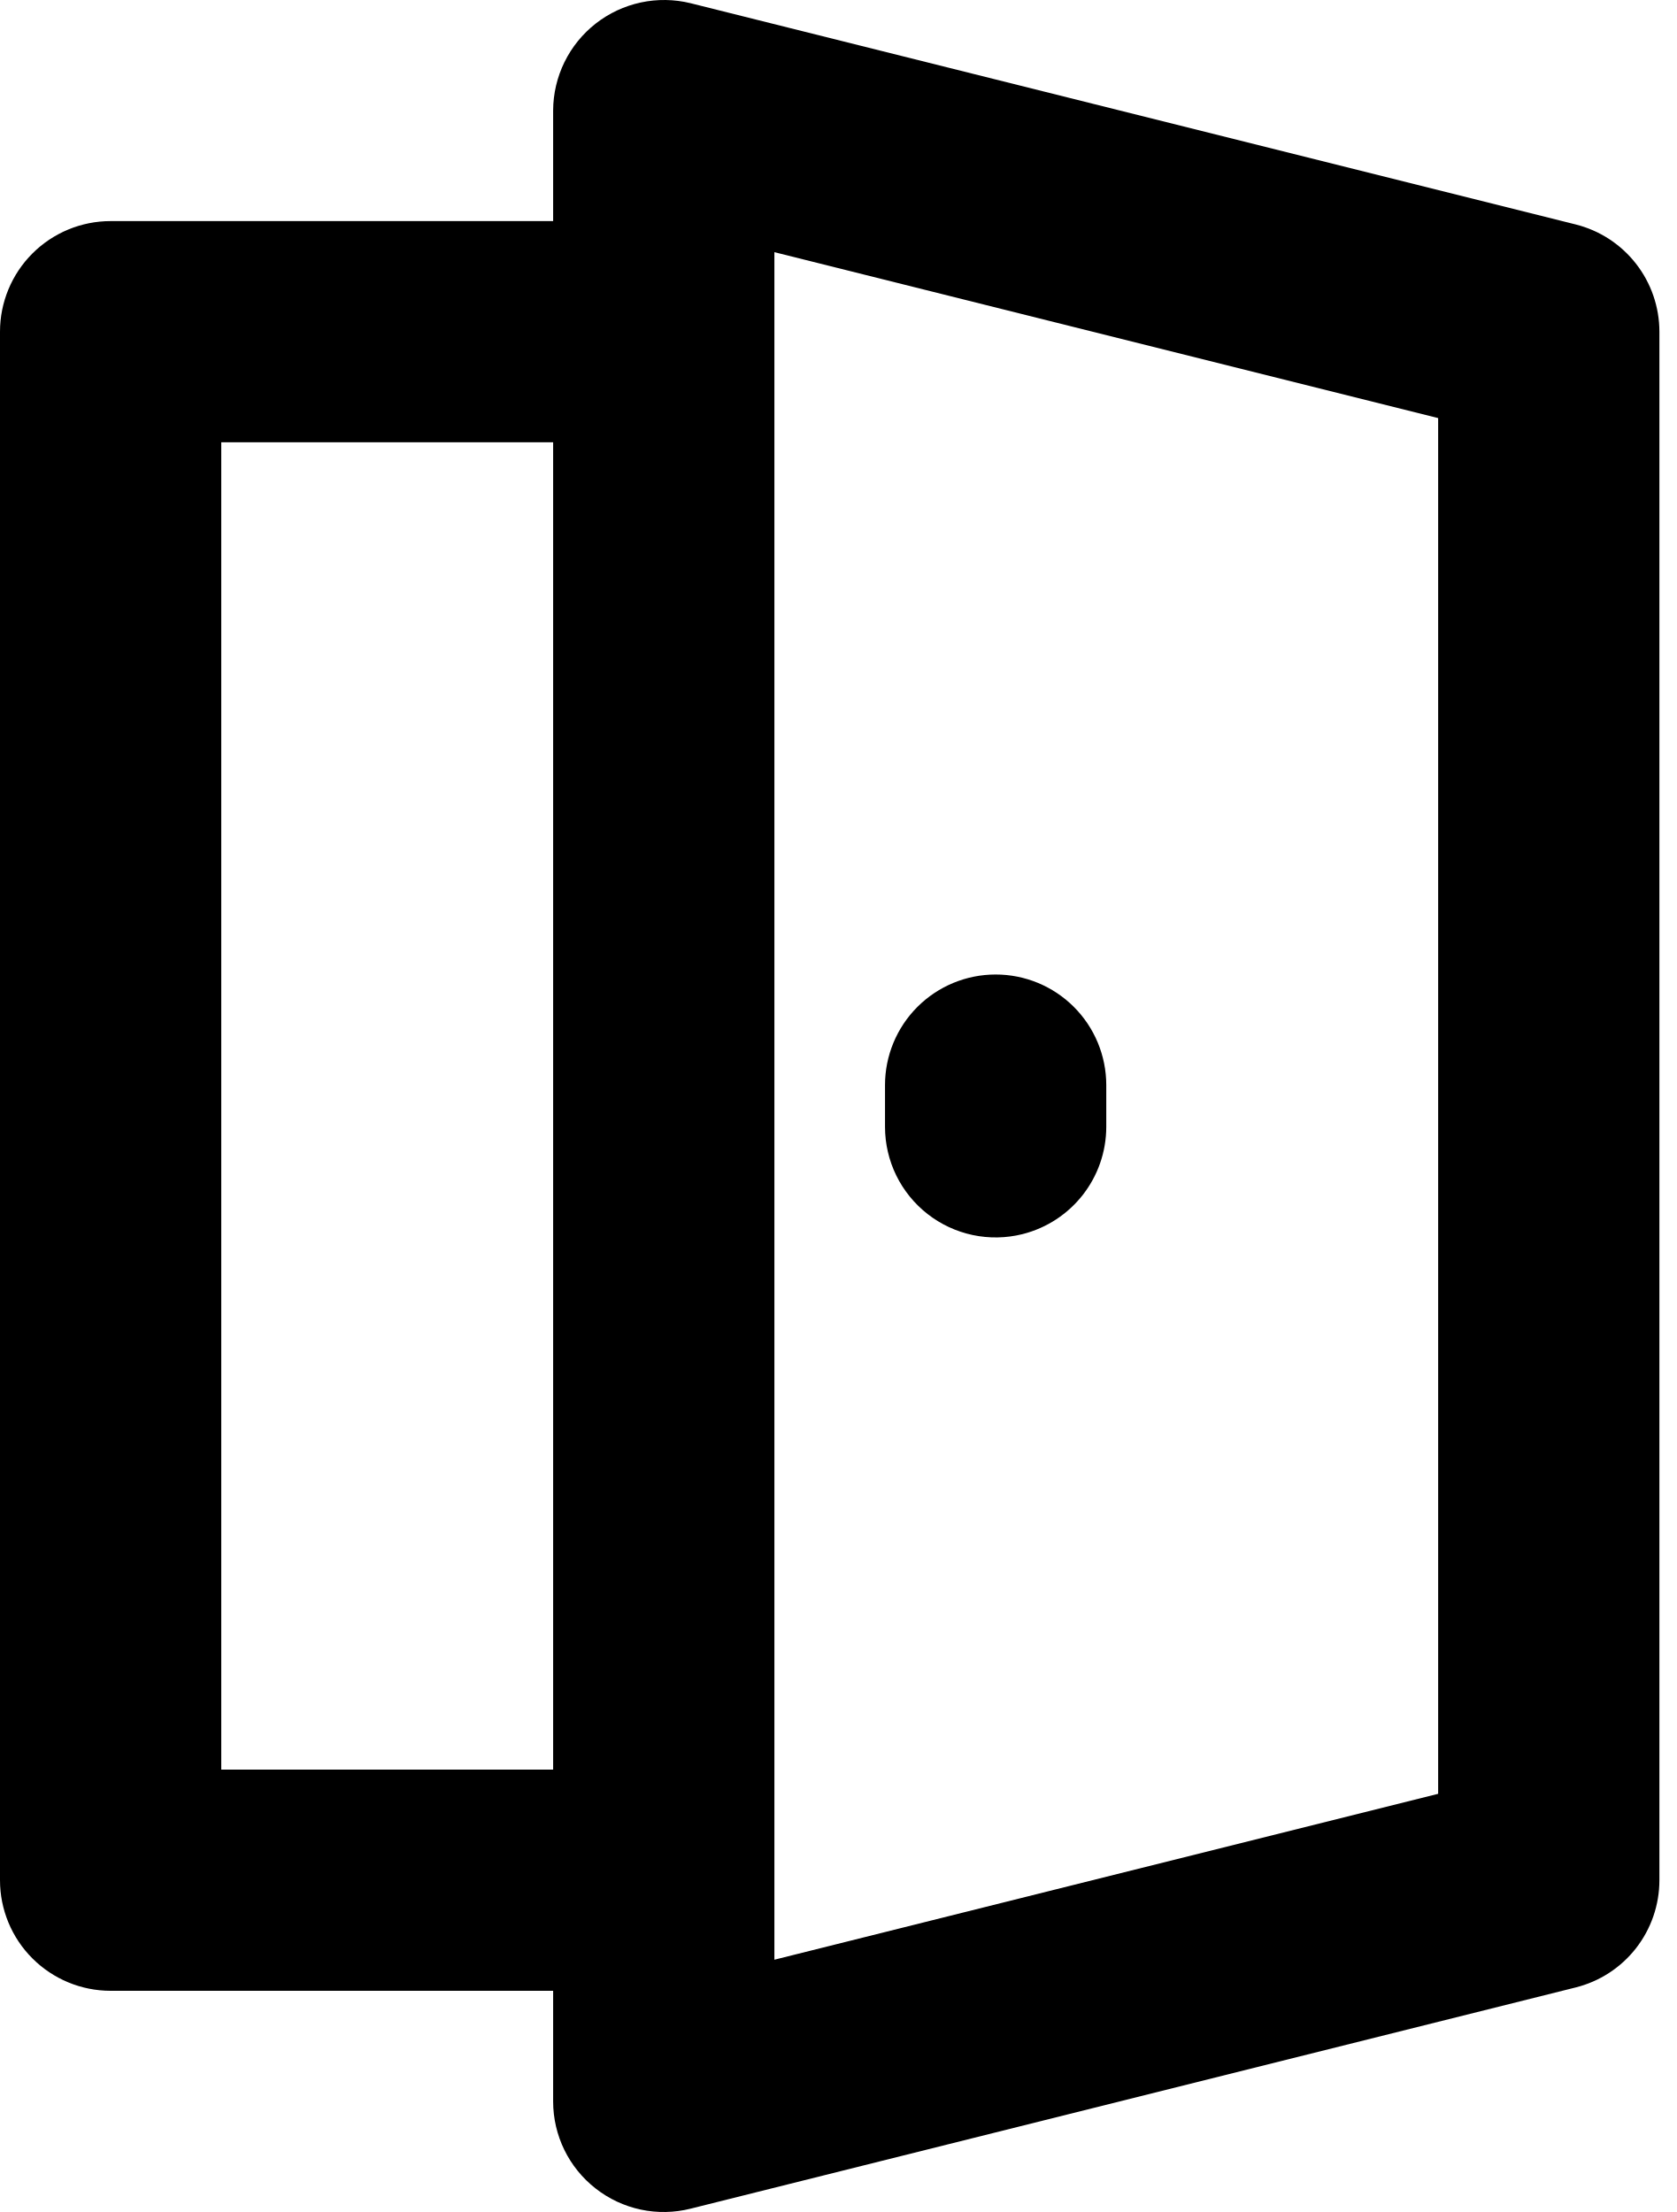
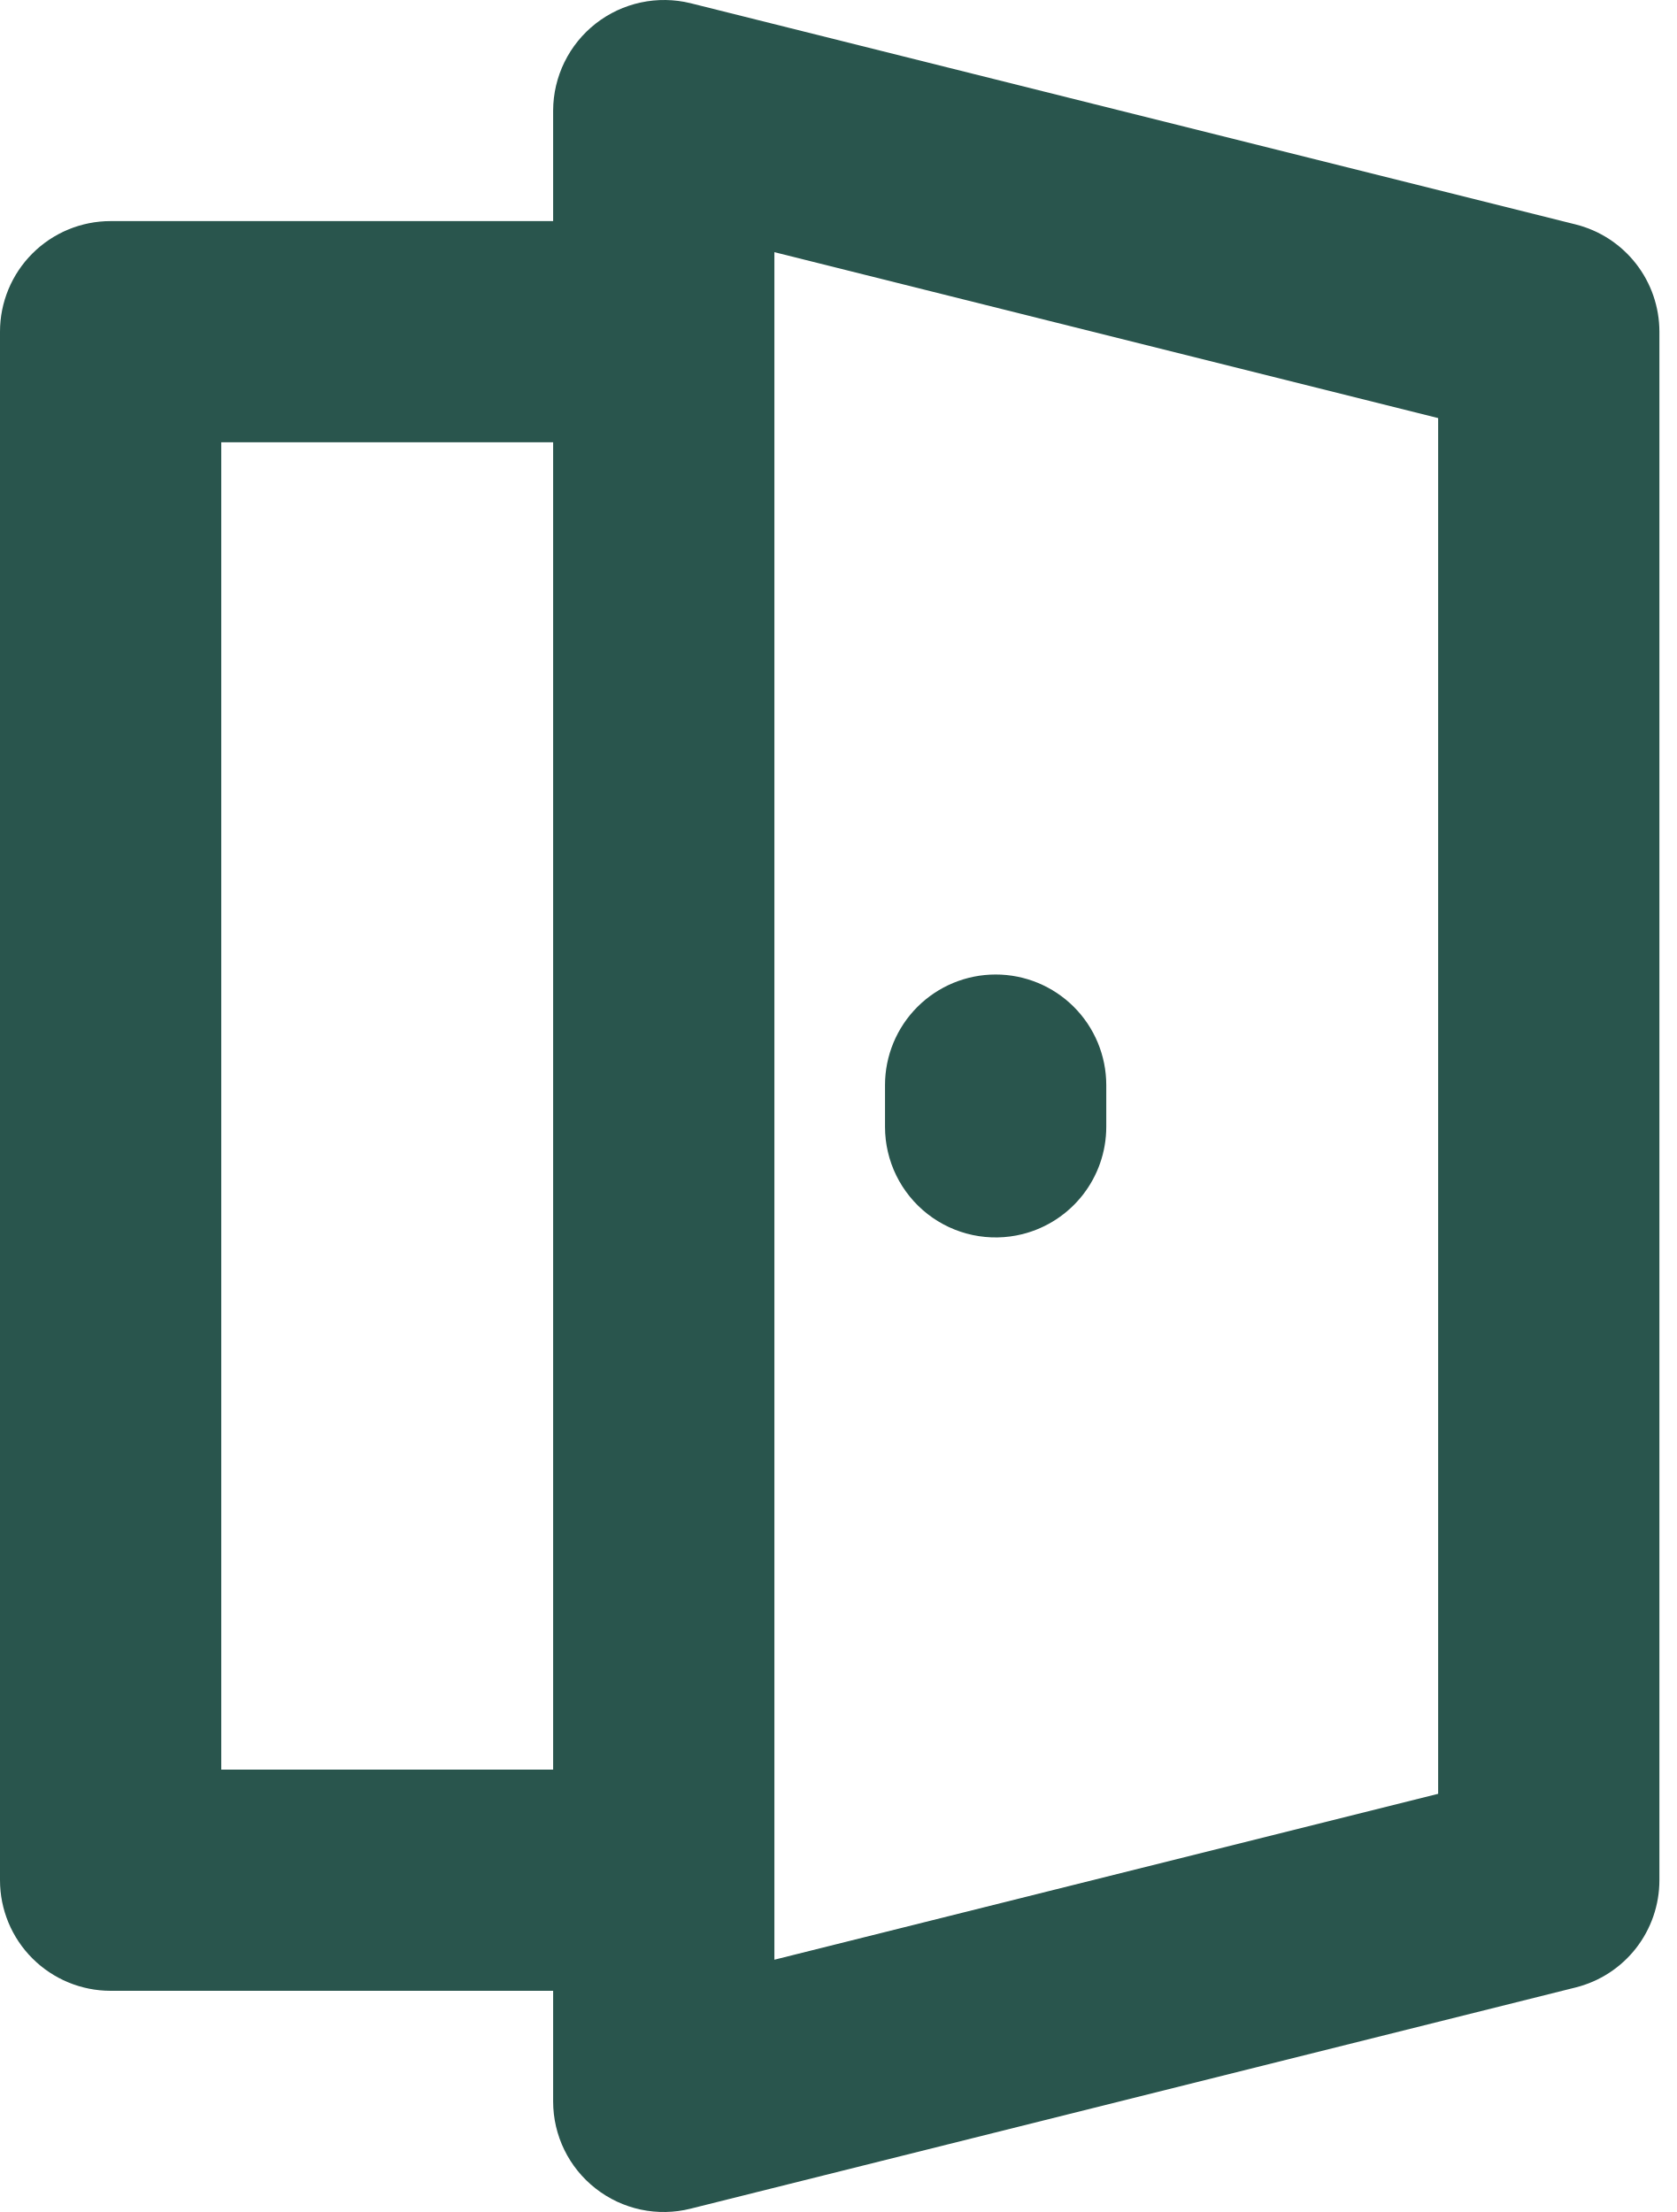
- <svg xmlns="http://www.w3.org/2000/svg" width="97" height="128" viewBox="0 0 97 128" fill="none">
-   <path d="M34.466 126.644C35.231 127.243 36.123 127.659 37.074 127.861C38.024 128.063 39.008 128.045 39.951 127.808L91.154 115.008C92.54 114.663 93.771 113.865 94.65 112.74C95.529 111.614 96.006 110.227 96.006 108.799V19.194C96.005 17.766 95.528 16.38 94.648 15.255C93.769 14.13 92.539 13.331 91.154 12.986L39.951 0.185C39.008 -0.046 38.025 -0.061 37.075 0.143C36.126 0.346 35.235 0.763 34.47 1.36C33.705 1.958 33.085 2.721 32.658 3.593C32.23 4.465 32.006 5.422 32.002 6.393V12.794H6.4C4.703 12.794 3.075 13.468 1.875 14.668C0.674 15.869 0 17.497 0 19.194V108.799C0 110.497 0.674 112.125 1.875 113.325C3.075 114.525 4.703 115.2 6.4 115.2H32.002V121.6C32.002 123.571 32.911 125.434 34.466 126.644ZM44.803 14.592L83.205 24.193V103.801L44.803 113.401V14.592ZM12.801 102.399V25.594H32.002V102.399H12.801Z" fill="black" />
-   <path d="M59.152 71.416C62.007 70.699 64.004 68.139 64.004 65.201V62.788C64.003 61.091 63.328 59.463 62.127 58.263C60.926 57.063 59.298 56.39 57.6 56.391C55.903 56.392 54.275 57.067 53.075 58.268C51.876 59.469 51.202 61.097 51.203 62.794V65.207C51.203 66.18 51.425 67.139 51.851 68.013C52.278 68.886 52.898 69.651 53.664 70.25C54.43 70.848 55.322 71.264 56.273 71.466C57.224 71.668 58.209 71.651 59.152 71.416Z" fill="black" />
+ <svg xmlns="http://www.w3.org/2000/svg" width="97" height="128" viewBox="0 0 97 128" fill="#29554D">
+   <path d="M34.466 126.644C35.231 127.243 36.123 127.659 37.074 127.861C38.024 128.063 39.008 128.045 39.951 127.808L91.154 115.008C92.54 114.663 93.771 113.865 94.65 112.74C95.529 111.614 96.006 110.227 96.006 108.799V19.194C96.005 17.766 95.528 16.38 94.648 15.255C93.769 14.13 92.539 13.331 91.154 12.986L39.951 0.185C39.008 -0.046 38.025 -0.061 37.075 0.143C36.126 0.346 35.235 0.763 34.47 1.36C33.705 1.958 33.085 2.721 32.658 3.593C32.23 4.465 32.006 5.422 32.002 6.393V12.794H6.4C4.703 12.794 3.075 13.468 1.875 14.668C0.674 15.869 0 17.497 0 19.194V108.799C0 110.497 0.674 112.125 1.875 113.325C3.075 114.525 4.703 115.2 6.4 115.2H32.002V121.6C32.002 123.571 32.911 125.434 34.466 126.644ZM44.803 14.592L83.205 24.193V103.801L44.803 113.401V14.592ZM12.801 102.399V25.594H32.002V102.399H12.801Z" fill="#29554D" />
+   <path d="M59.152 71.416C62.007 70.699 64.004 68.139 64.004 65.201V62.788C64.003 61.091 63.328 59.463 62.127 58.263C60.926 57.063 59.298 56.39 57.6 56.391C55.903 56.392 54.275 57.067 53.075 58.268C51.876 59.469 51.202 61.097 51.203 62.794V65.207C51.203 66.18 51.425 67.139 51.851 68.013C52.278 68.886 52.898 69.651 53.664 70.25C54.43 70.848 55.322 71.264 56.273 71.466C57.224 71.668 58.209 71.651 59.152 71.416Z" fill="#29554D" />
</svg>
